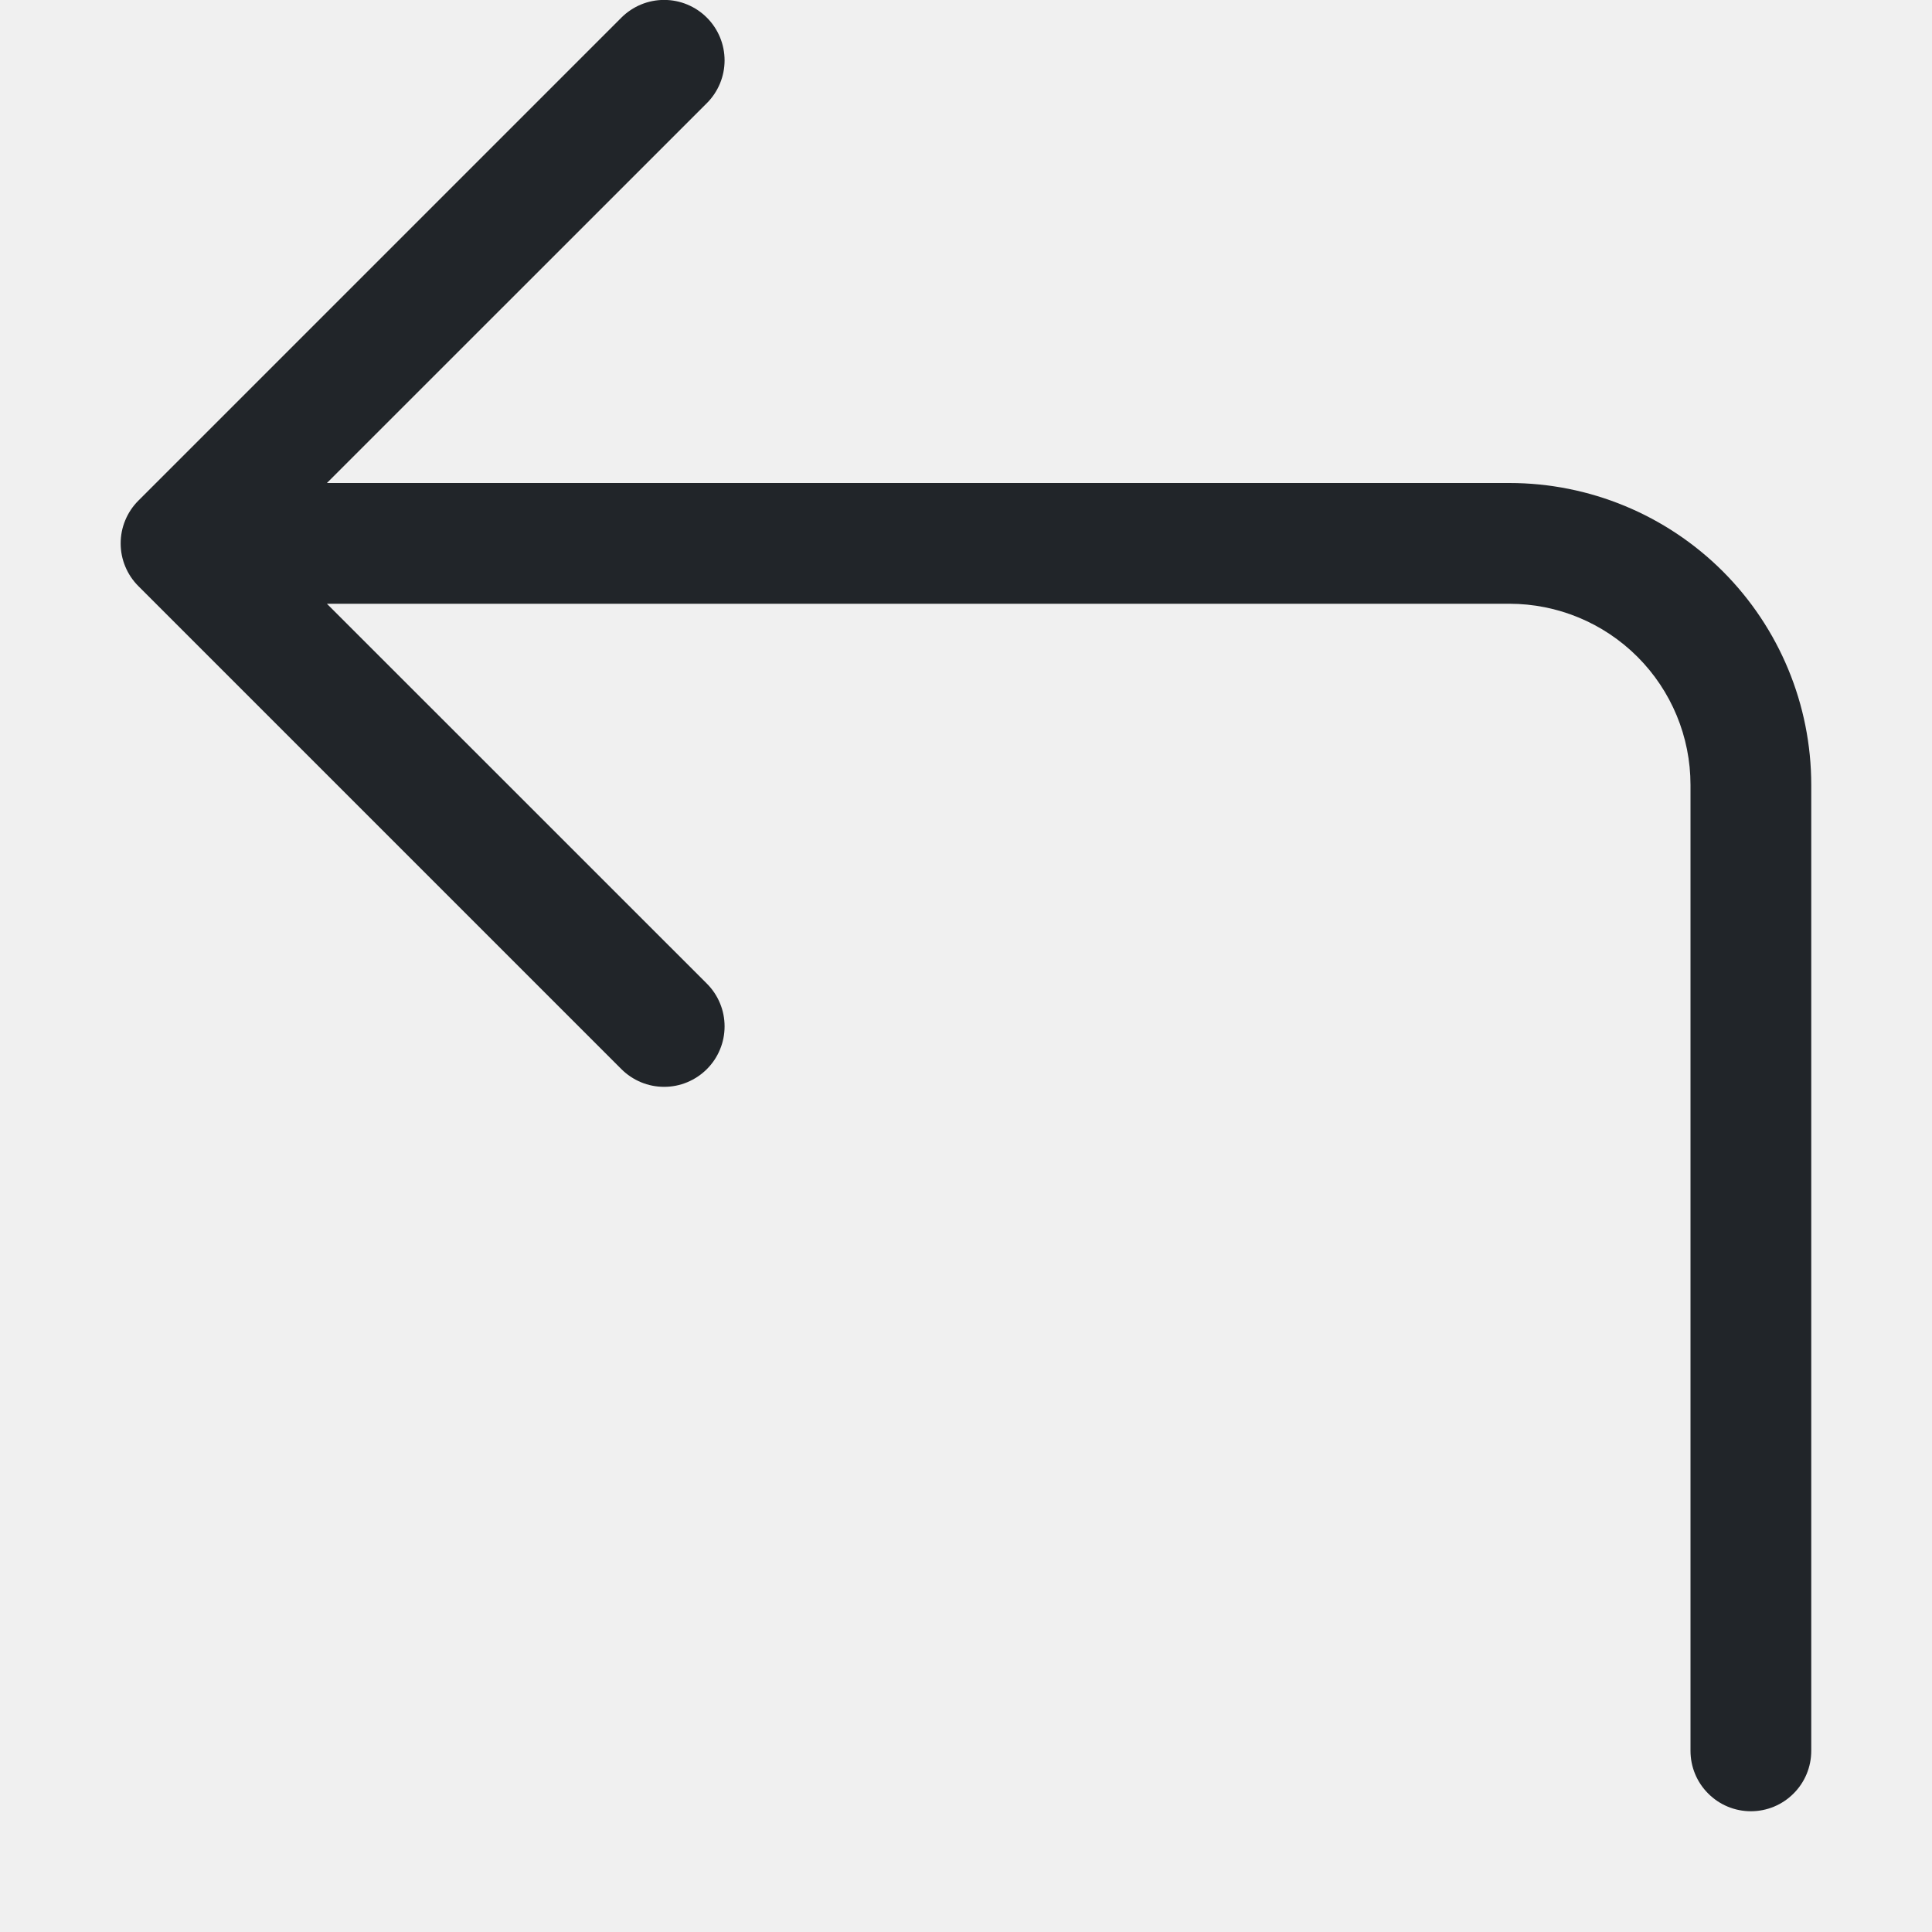
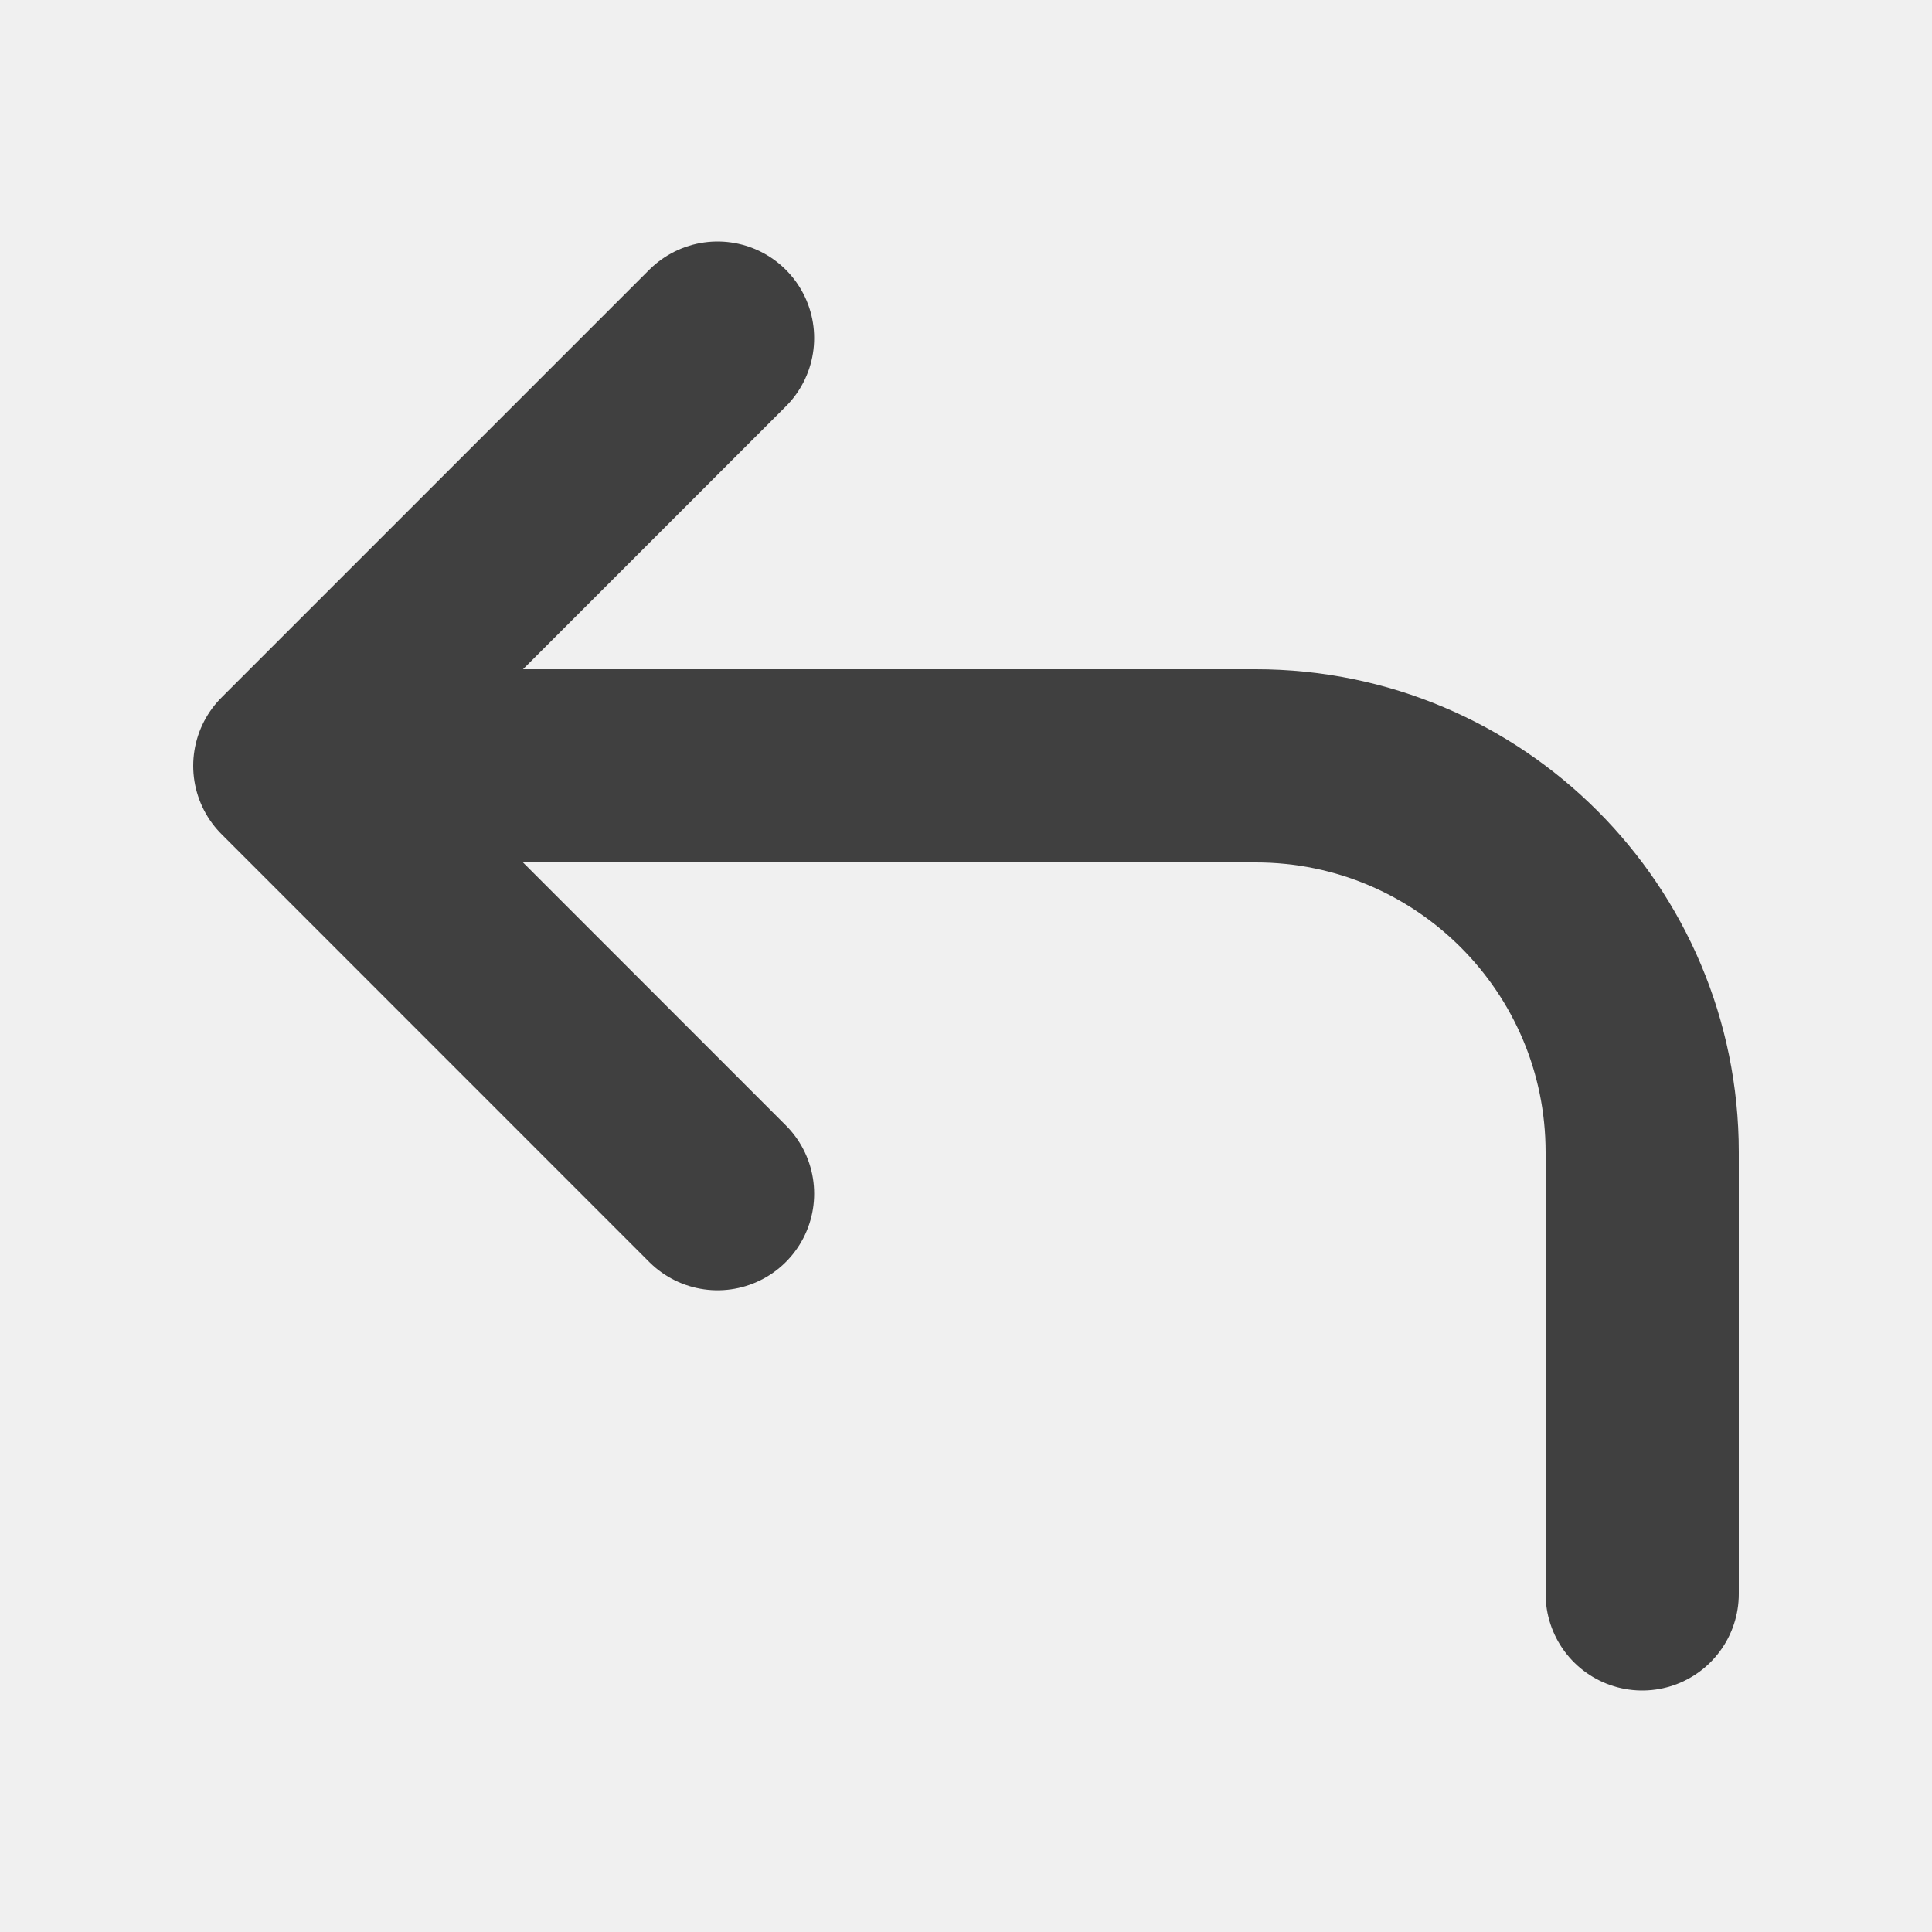
- <svg xmlns="http://www.w3.org/2000/svg" width="24" height="24" viewBox="0 0 24 24" fill="none">
-   <g clip-path="url(#clip0_9_200378)">
-     <path fill-rule="evenodd" clip-rule="evenodd" d="M1.719 7.281C1.649 7.211 1.594 7.129 1.556 7.037C1.518 6.946 1.499 6.849 1.499 6.75C1.499 6.651 1.518 6.554 1.556 6.463C1.594 6.371 1.649 6.289 1.719 6.219L7.719 0.219C7.86 0.078 8.051 -0.001 8.25 -0.001C8.449 -0.001 8.64 0.078 8.781 0.219C8.922 0.36 9.001 0.551 9.001 0.75C9.001 0.949 8.922 1.14 8.781 1.281L4.061 6H18.75C19.745 6 20.698 6.395 21.402 7.098C22.105 7.802 22.5 8.755 22.5 9.75V21.75C22.5 21.949 22.421 22.14 22.28 22.28C22.14 22.421 21.949 22.5 21.75 22.5C21.551 22.5 21.36 22.421 21.22 22.28C21.079 22.14 21 21.949 21 21.75V9.75C21 9.153 20.763 8.581 20.341 8.159C19.919 7.737 19.347 7.5 18.75 7.5H4.061L8.781 12.219C8.851 12.289 8.906 12.371 8.944 12.463C8.982 12.554 9.001 12.651 9.001 12.75C9.001 12.849 8.982 12.946 8.944 13.037C8.906 13.129 8.851 13.211 8.781 13.281C8.711 13.351 8.628 13.406 8.537 13.444C8.446 13.482 8.349 13.501 8.25 13.501C8.151 13.501 8.054 13.482 7.963 13.444C7.872 13.406 7.789 13.351 7.719 13.281L1.719 7.281V7.281Z" fill="#212529" />
-   </g>
-   <defs>
-     <clipPath id="clip0_9_200378">
-       <rect width="24" height="24" fill="white" />
-     </clipPath>
-   </defs>
+ <svg xmlns="http://www.w3.org/2000/svg" width="20" height="20" viewBox="0 0 20 20" fill="none">
+   <path d="M7.428 3.5L3 7.928M3 7.928L7.428 12.357M3 7.928L13 7.928C15.209 7.928 17 9.719 17 11.928L17 16.5" stroke="#404040" stroke-width="2" stroke-linecap="round" stroke-linejoin="round" />
</svg>
